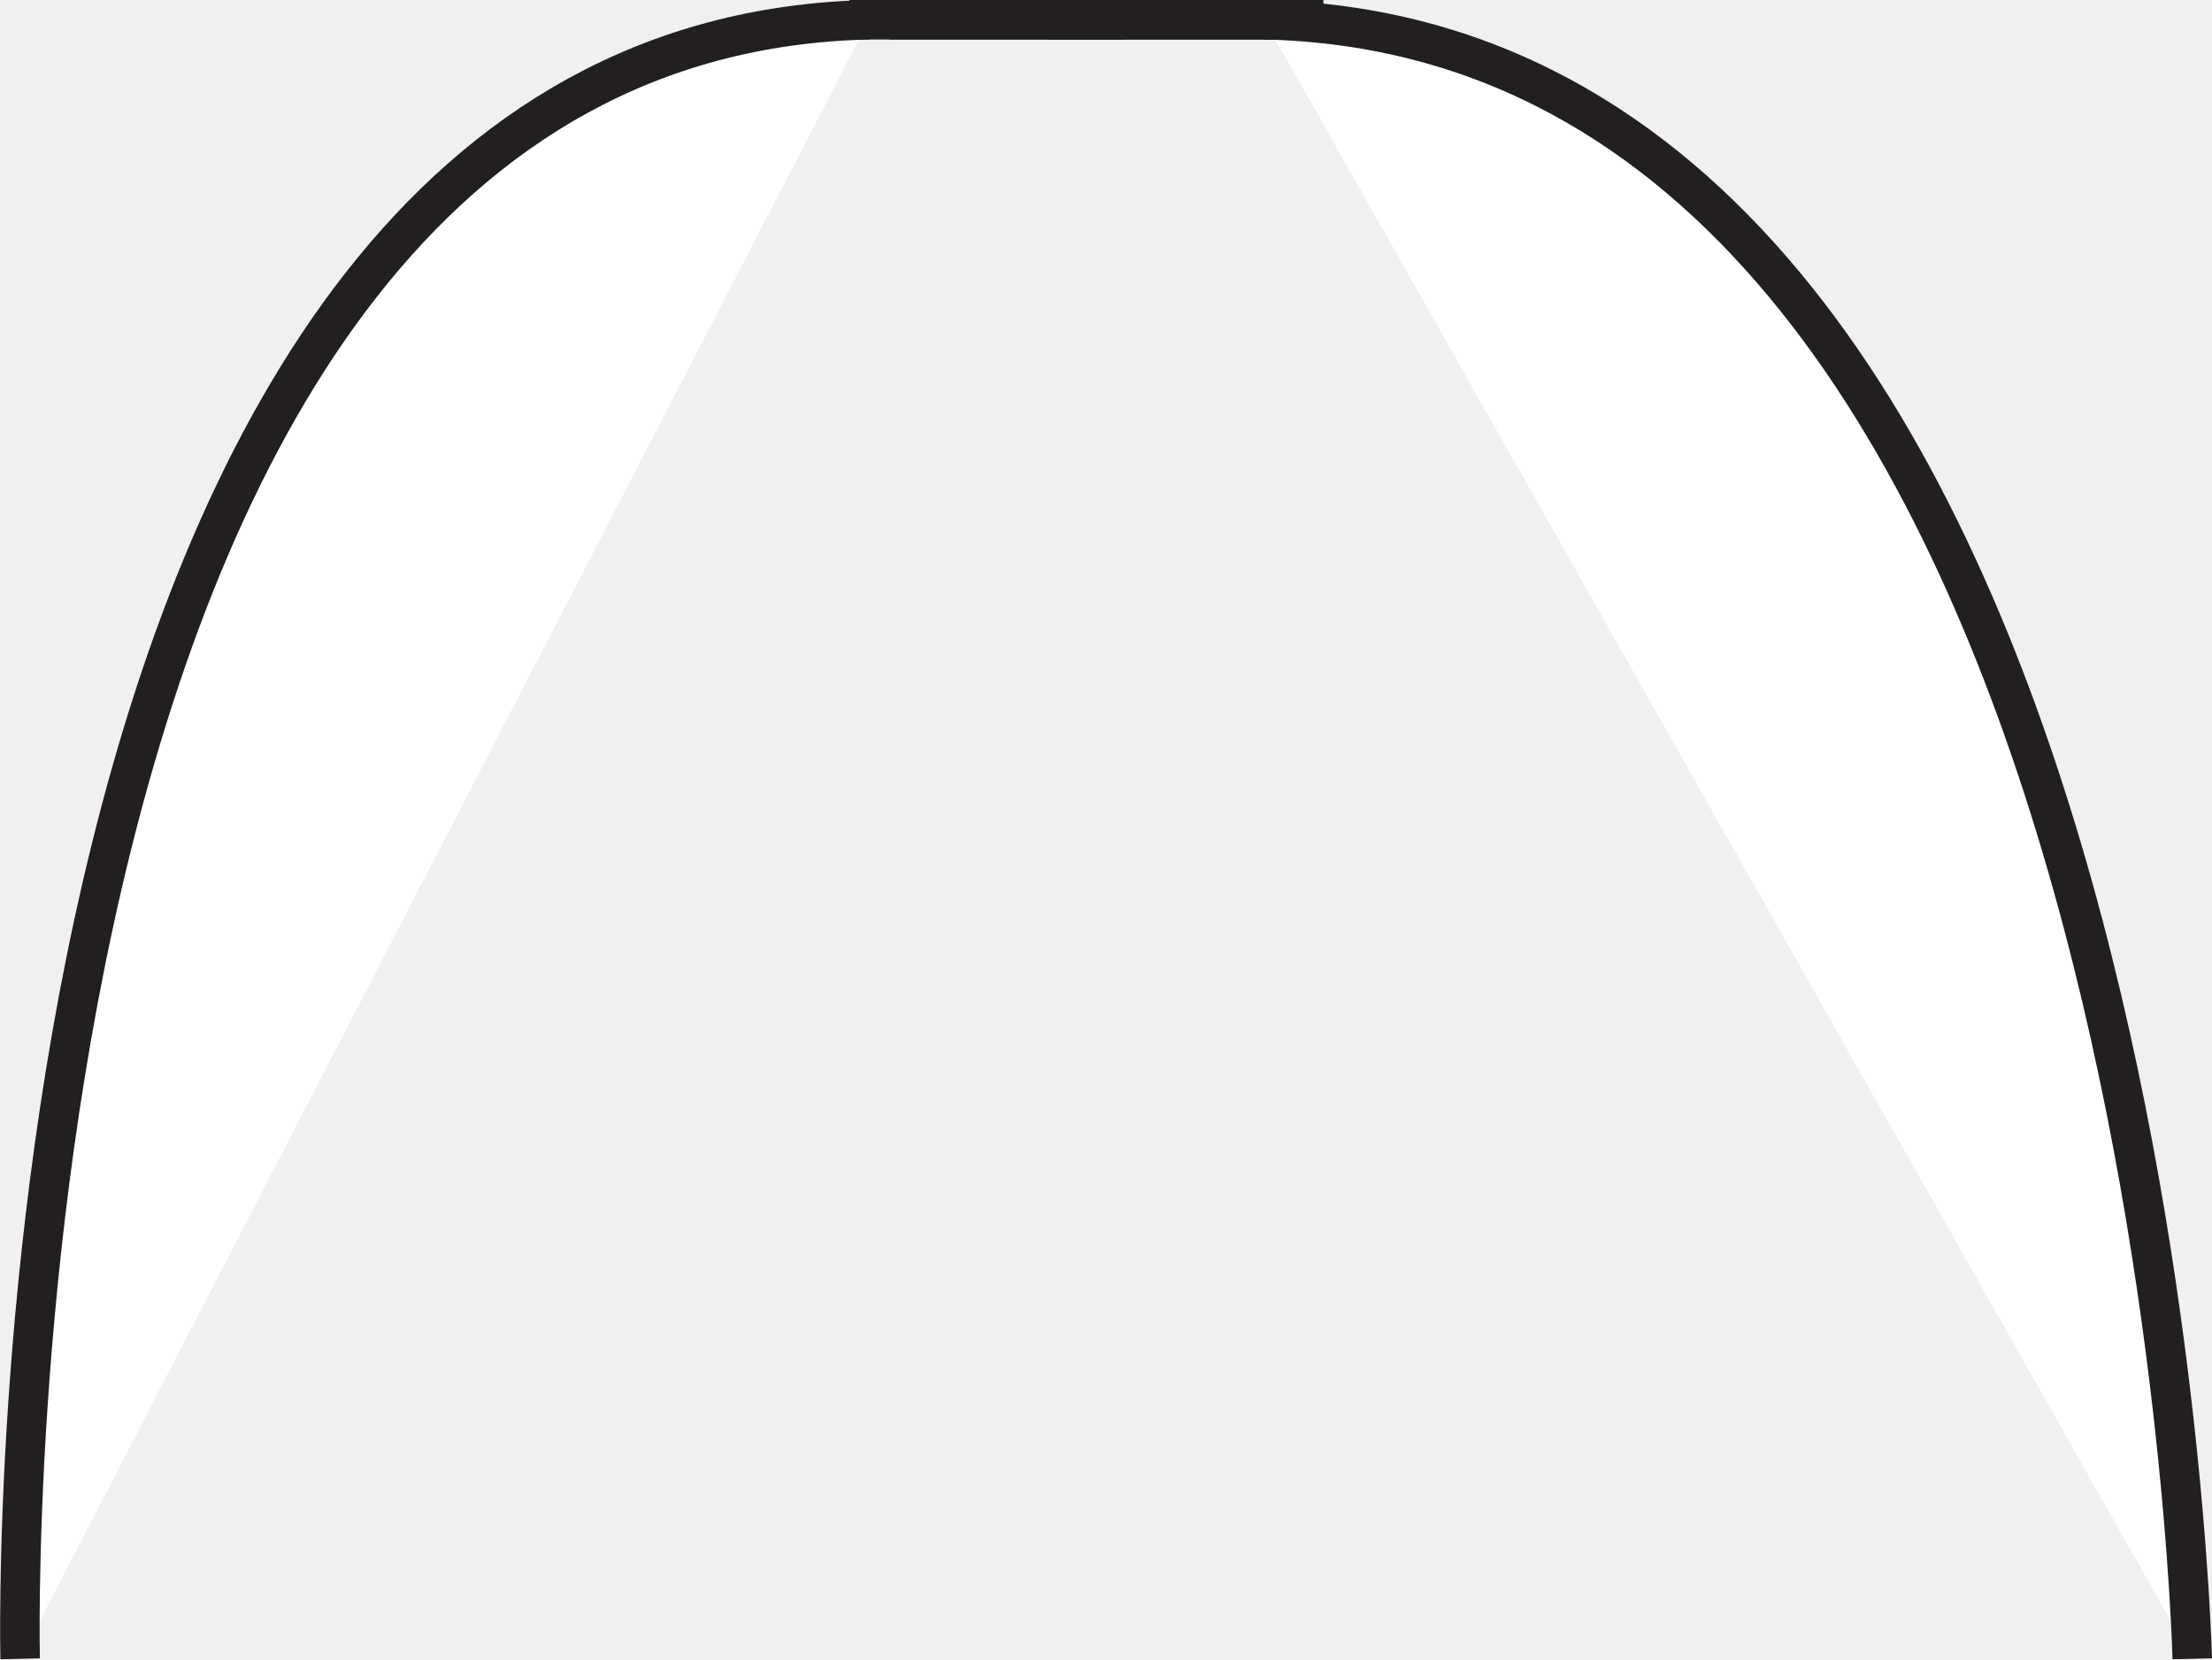
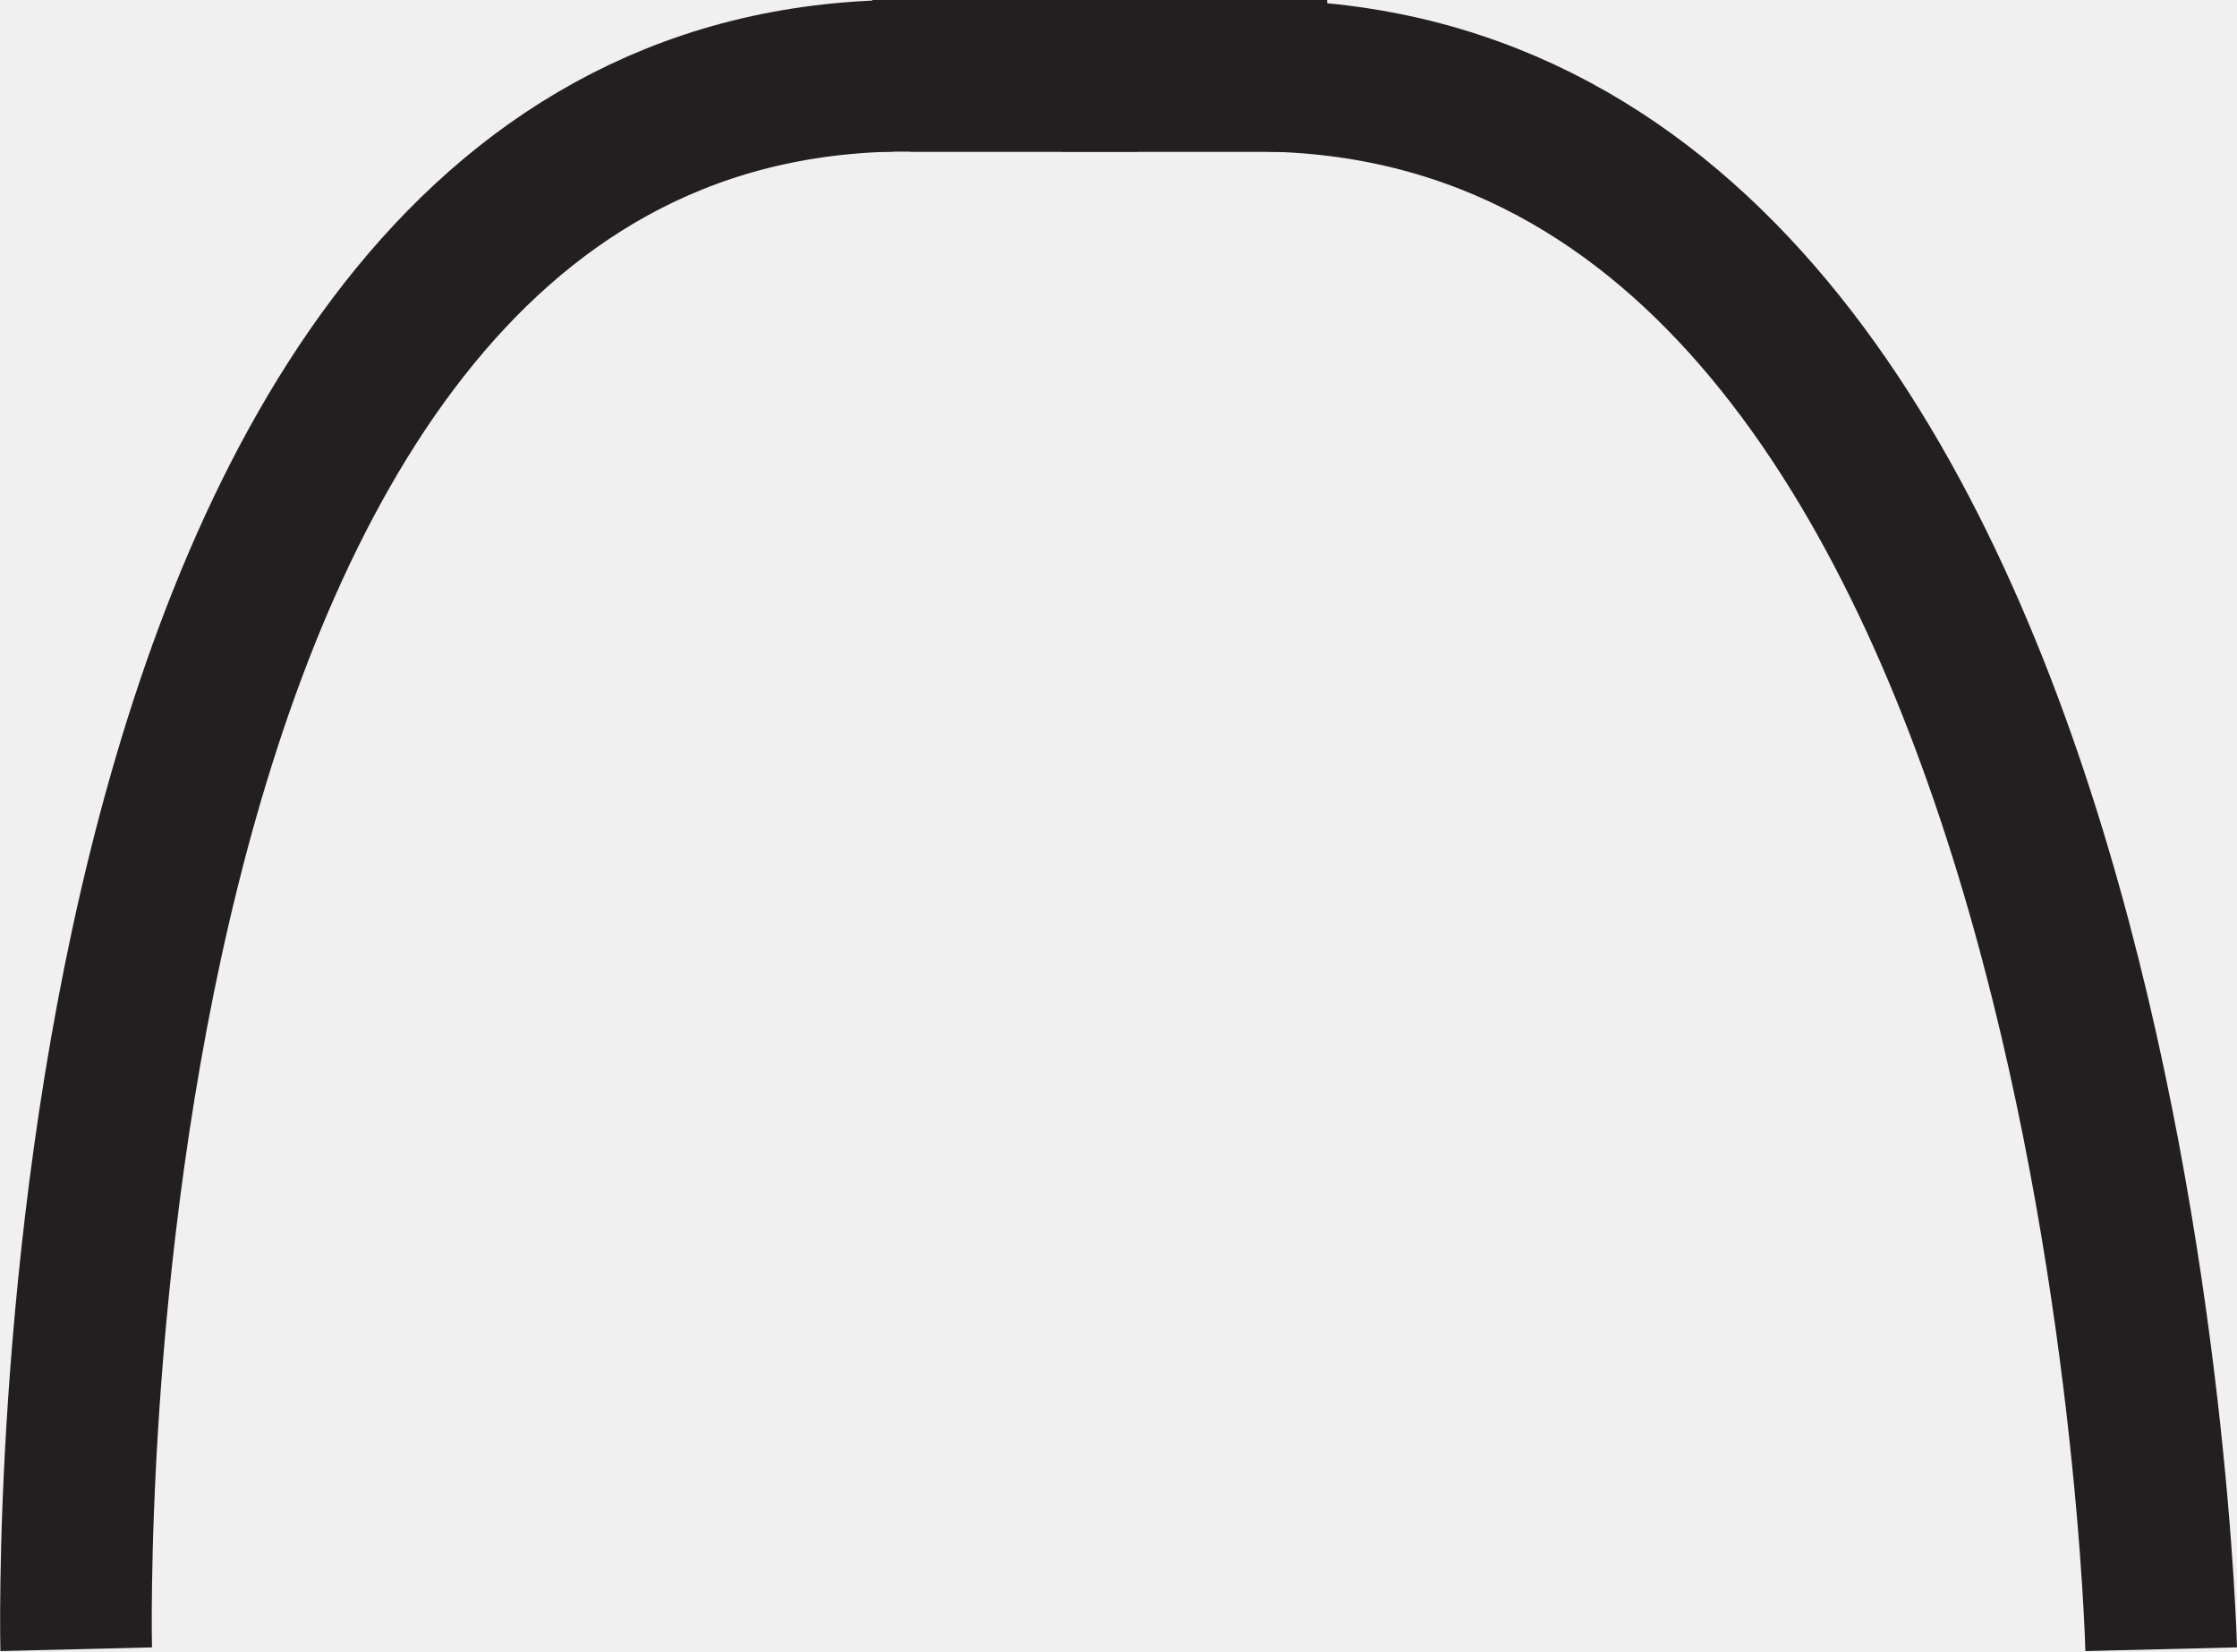
- <svg xmlns="http://www.w3.org/2000/svg" id="Layer_1" viewBox="0 0 56.01 42.01">
-   <path d="M.51,42S-.49,1,22.01.5" fill="#fff" stroke="#231f20" stroke-miterlimit="10" />
-   <line x1="21.51" y1=".5" x2="28.51" y2=".5" fill="#fff" stroke="#231f20" stroke-miterlimit="10" />
-   <line x1="27.51" y1=".5" x2="22.51" y2=".5" fill="#fff" stroke="#231f20" stroke-miterlimit="10" />
-   <path d="M55.51,42S54.51,1,32.01.5" fill="#fff" stroke="#231f20" stroke-miterlimit="10" />
-   <line x1="33.51" y1=".5" x2="26.51" y2=".5" fill="#fff" stroke="#231f20" stroke-miterlimit="10" />
-   <line x1="27.51" y1=".5" x2="32.51" y2=".5" fill="#fff" stroke="#231f20" stroke-miterlimit="10" />
+ <svg xmlns="http://www.w3.org/2000/svg" id="a" width="59.01" height="43.55" viewBox="0 0 59.01 43.55">
+   <path d="M2.01,43.5S1.01,2.5,23.51,2" fill="none" stroke="#231f20" stroke-miterlimit="10" stroke-width="4" />
+   <line x1="23.01" y1="2" x2="30.01" y2="2" fill="none" stroke="#231f20" stroke-miterlimit="10" stroke-width="4" />
+   <line x1="29.01" y1="2" x2="24.01" y2="2" fill="none" stroke="#231f20" stroke-miterlimit="10" stroke-width="4" />
+   <path d="M57.01,43.5S56.01,2.5,33.51,2" fill="none" stroke="#231f20" stroke-miterlimit="10" stroke-width="4" />
+   <line x1="35.01" y1="2" x2="28.01" y2="2" fill="none" stroke="#231f20" stroke-miterlimit="10" stroke-width="4" />
+   <line x1="29.01" y1="2" x2="34.01" y2="2" fill="none" stroke="#231f20" stroke-miterlimit="10" stroke-width="4" />
</svg>
